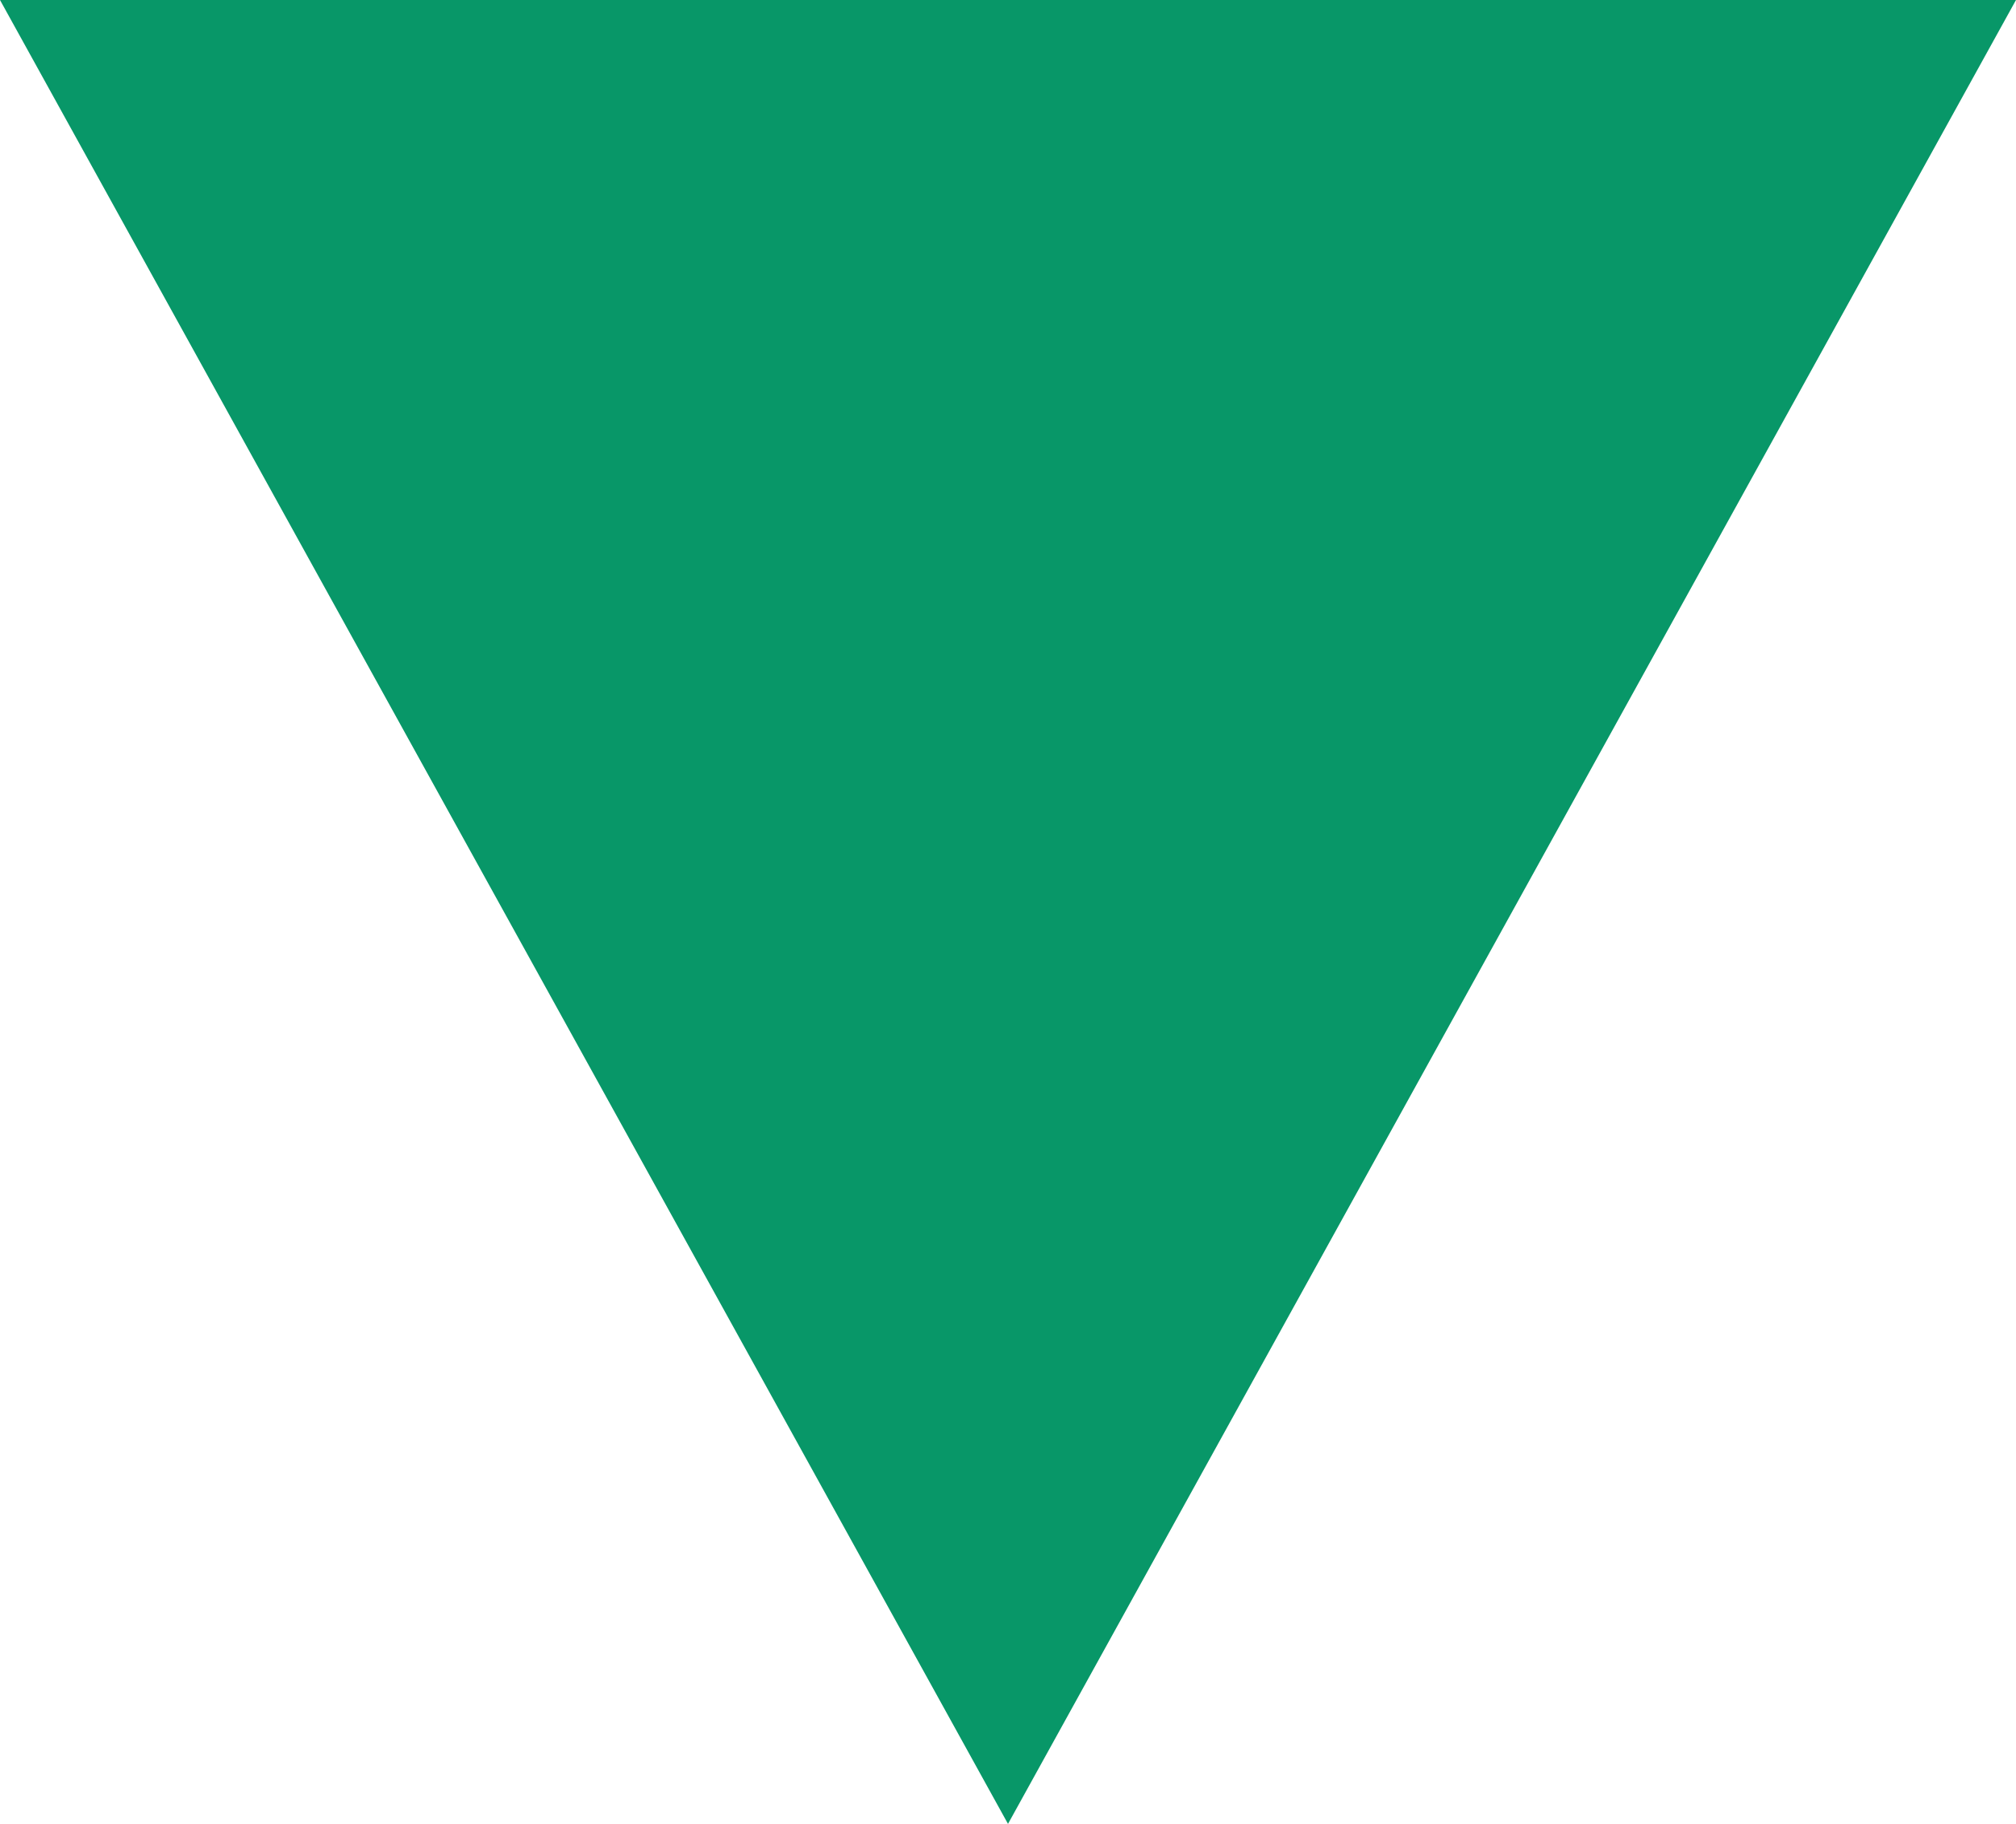
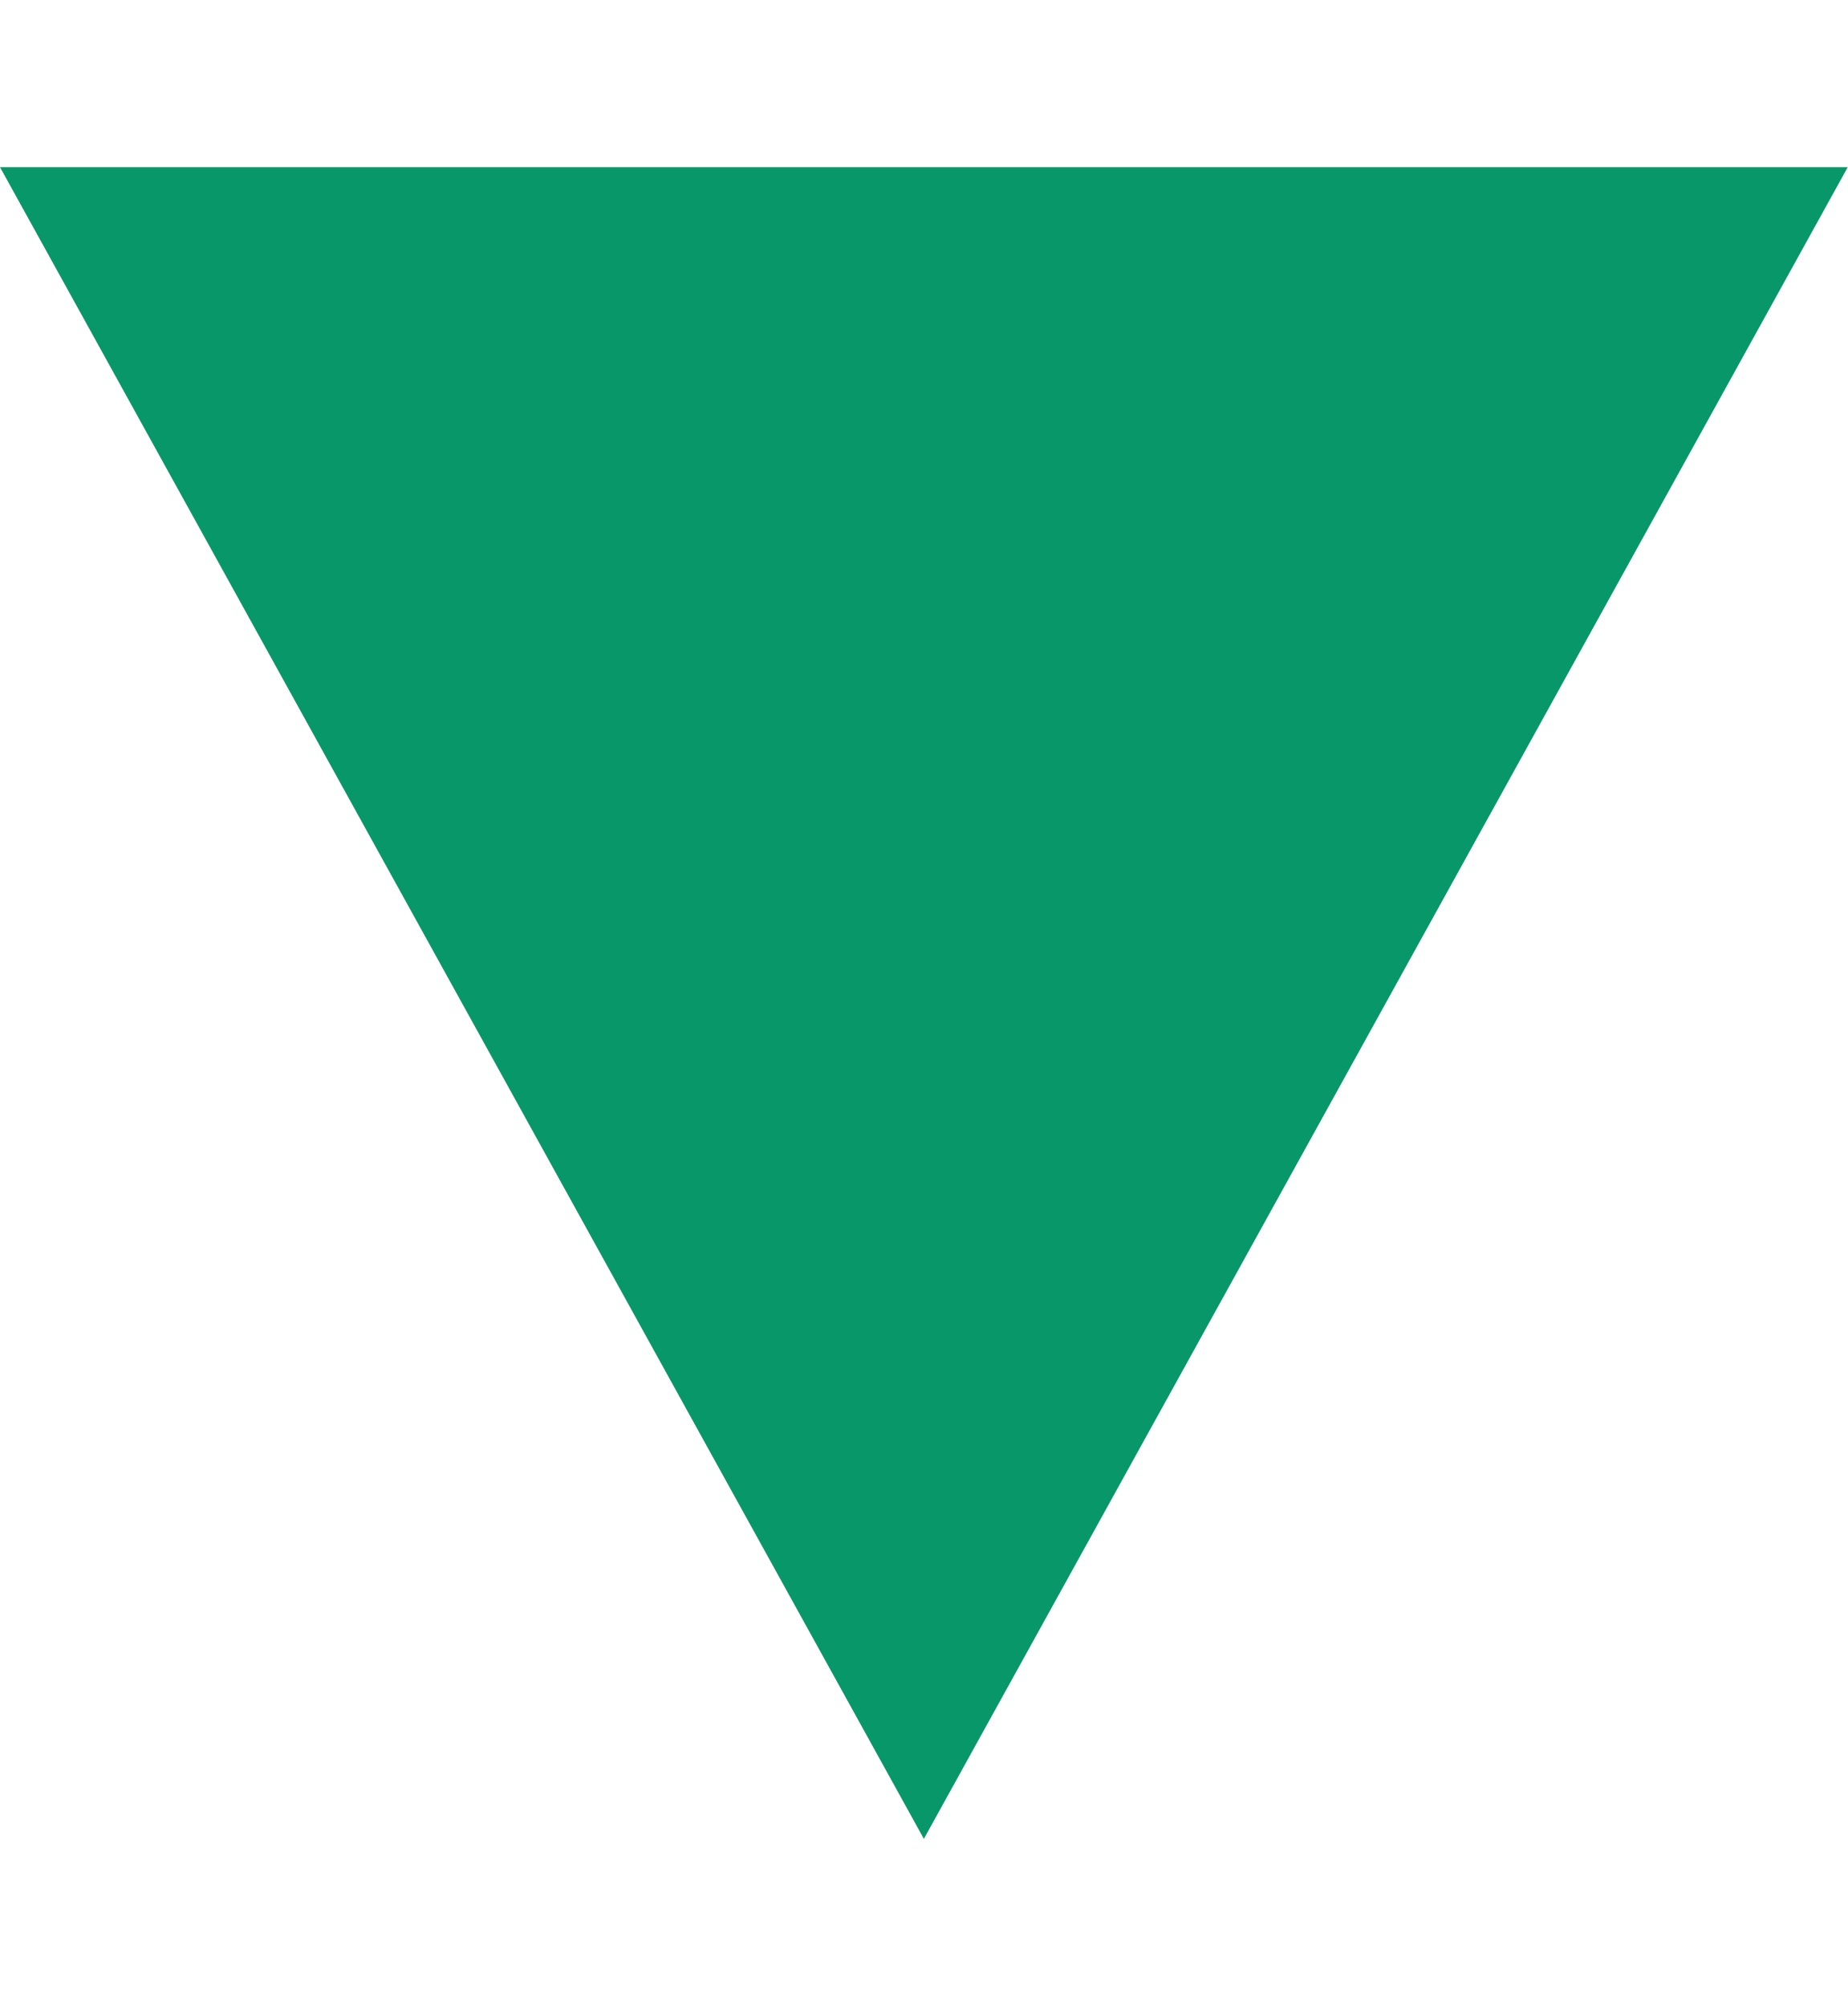
- <svg xmlns="http://www.w3.org/2000/svg" width="12" height="10.857" viewBox="0 0 12 10.857">
+ <svg xmlns="http://www.w3.org/2000/svg" width="10" height="10.857" viewBox="0 0 12 10.857">
  <path id="Polygon_9" data-name="Polygon 9" d="M6,0l6,10.857H0Z" transform="translate(12 10.857) rotate(180)" fill="#089768" />
</svg>
